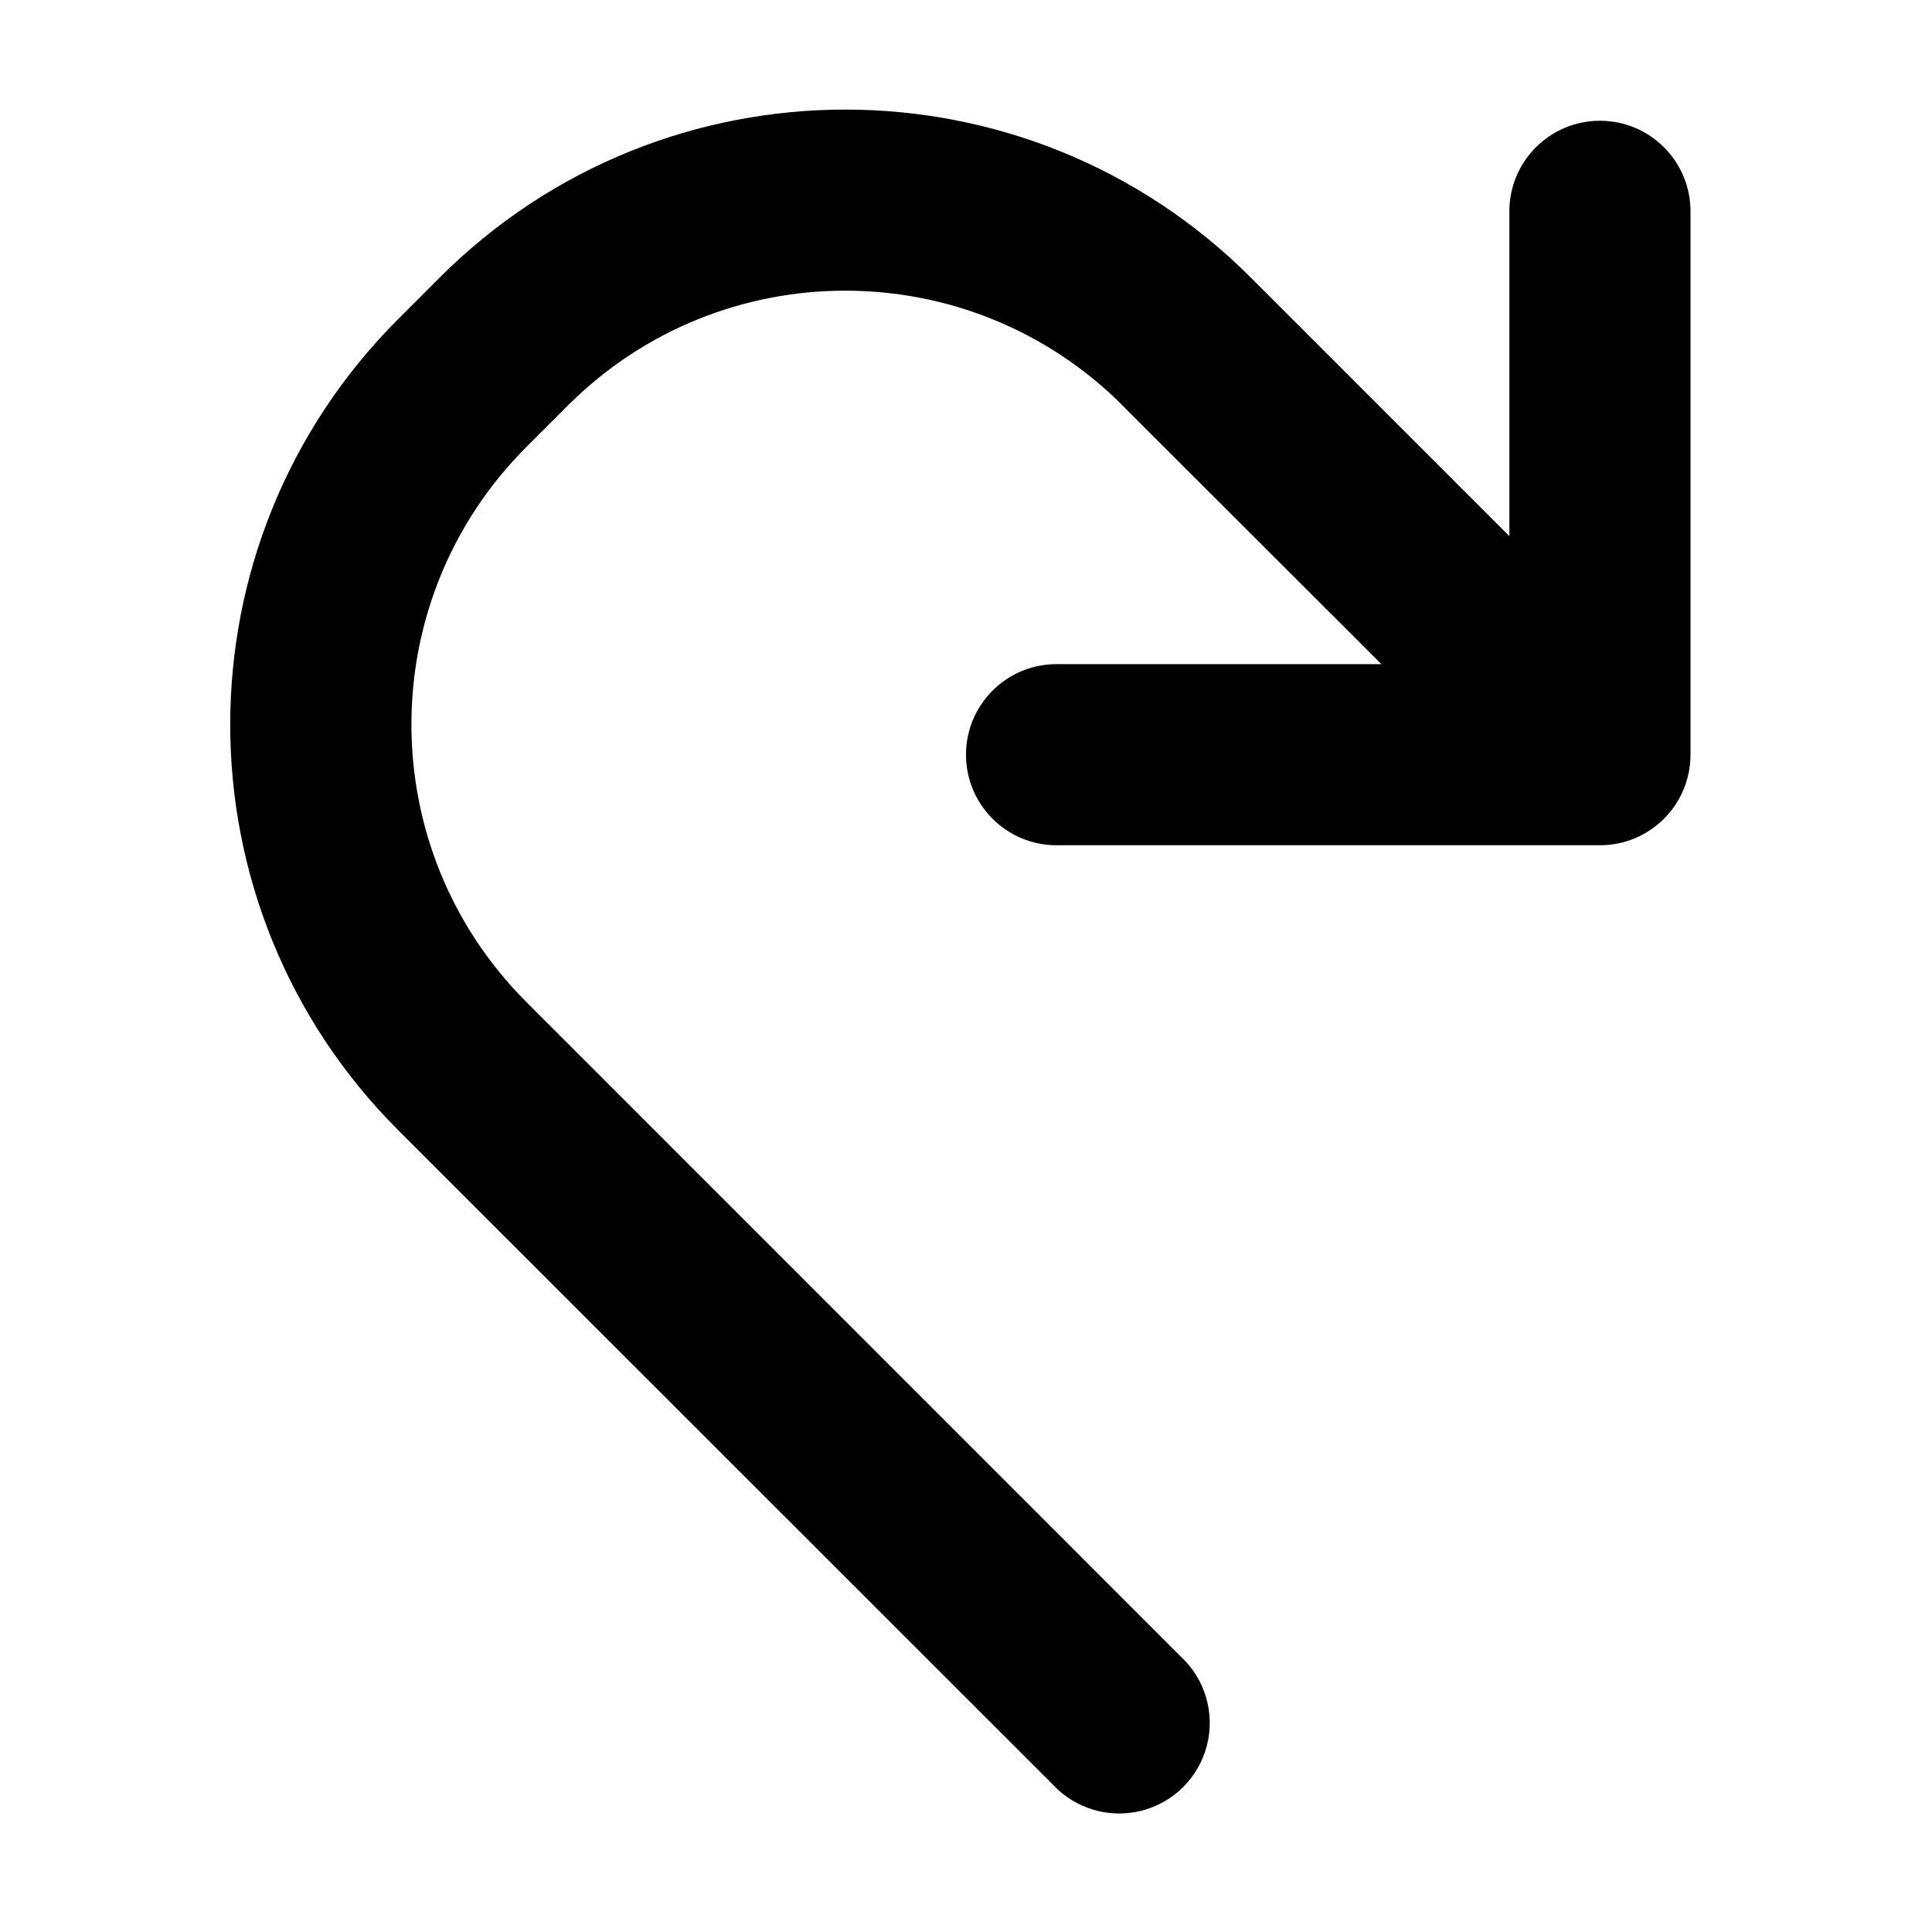
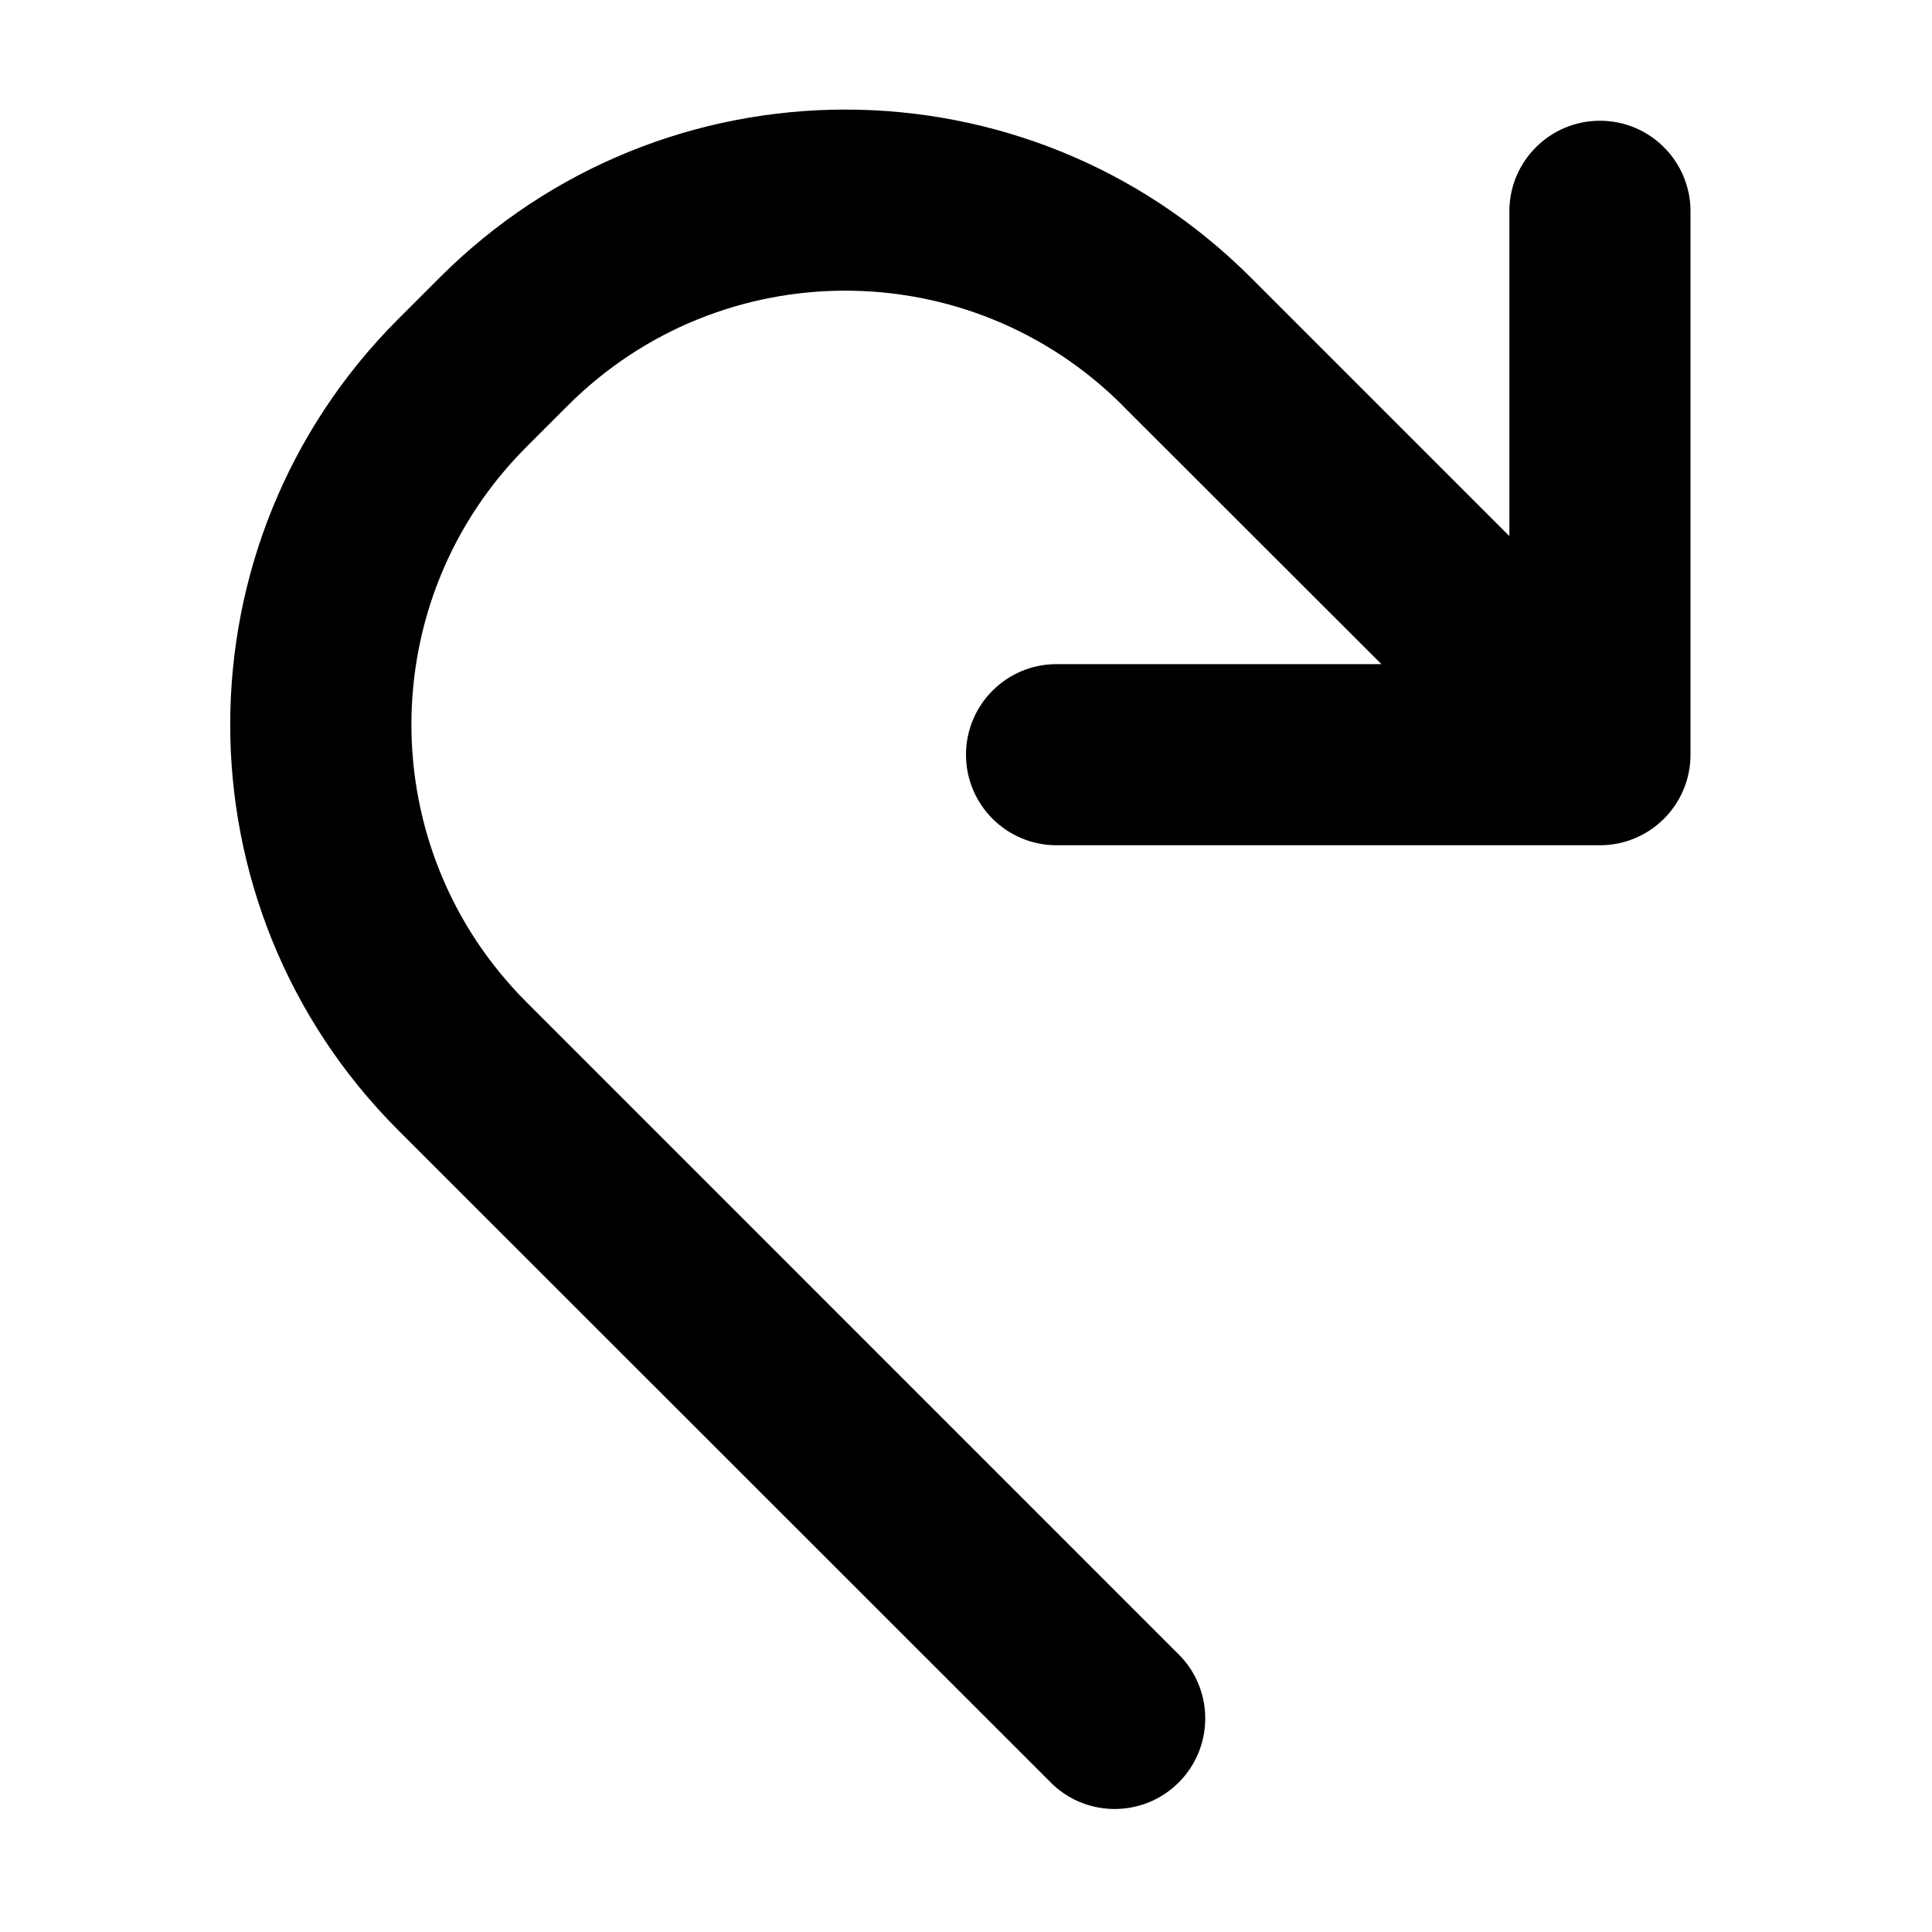
<svg xmlns="http://www.w3.org/2000/svg" fill="currentColor" class="vi" viewBox="0 0 16 16">
-   <path d="M9.298 3.359a3.25 3.25 0 0 0-4.596 0l-.343.343a3.25 3.25 0 0 0 0 4.596L9.78 13.72a.75.75 0 1 1-1.06 1.06L3.298 9.36a4.75 4.75 0 0 1 0-6.718l.343-.343a4.75 4.75 0 0 1 6.718 0L12.5 4.44V1.75a.75.75 0 0 1 1.5 0v4.5a.75.75 0 0 1-.75.75h-4.5a.75.75 0 0 1 0-1.5h2.69L9.297 3.359Z" />
+   <path d="M9.298 3.359a3.25 3.25 0 0 0-4.596 0l-.343.343a3.25 3.25 0 0 0 0 4.596L9.78 13.72a.75.75 0 0 1-1.06 1.06L3.298 9.36a4.75 4.75 0 0 1 0-6.718l.343-.343a4.75 4.75 0 0 1 6.718 0L12.5 4.44V1.75a.75.75 0 0 1 1.5 0v4.5a.75.75 0 0 1-.75.75h-4.5a.75.75 0 1 1 0-1.5h2.69L9.297 3.359Z" />
</svg>
